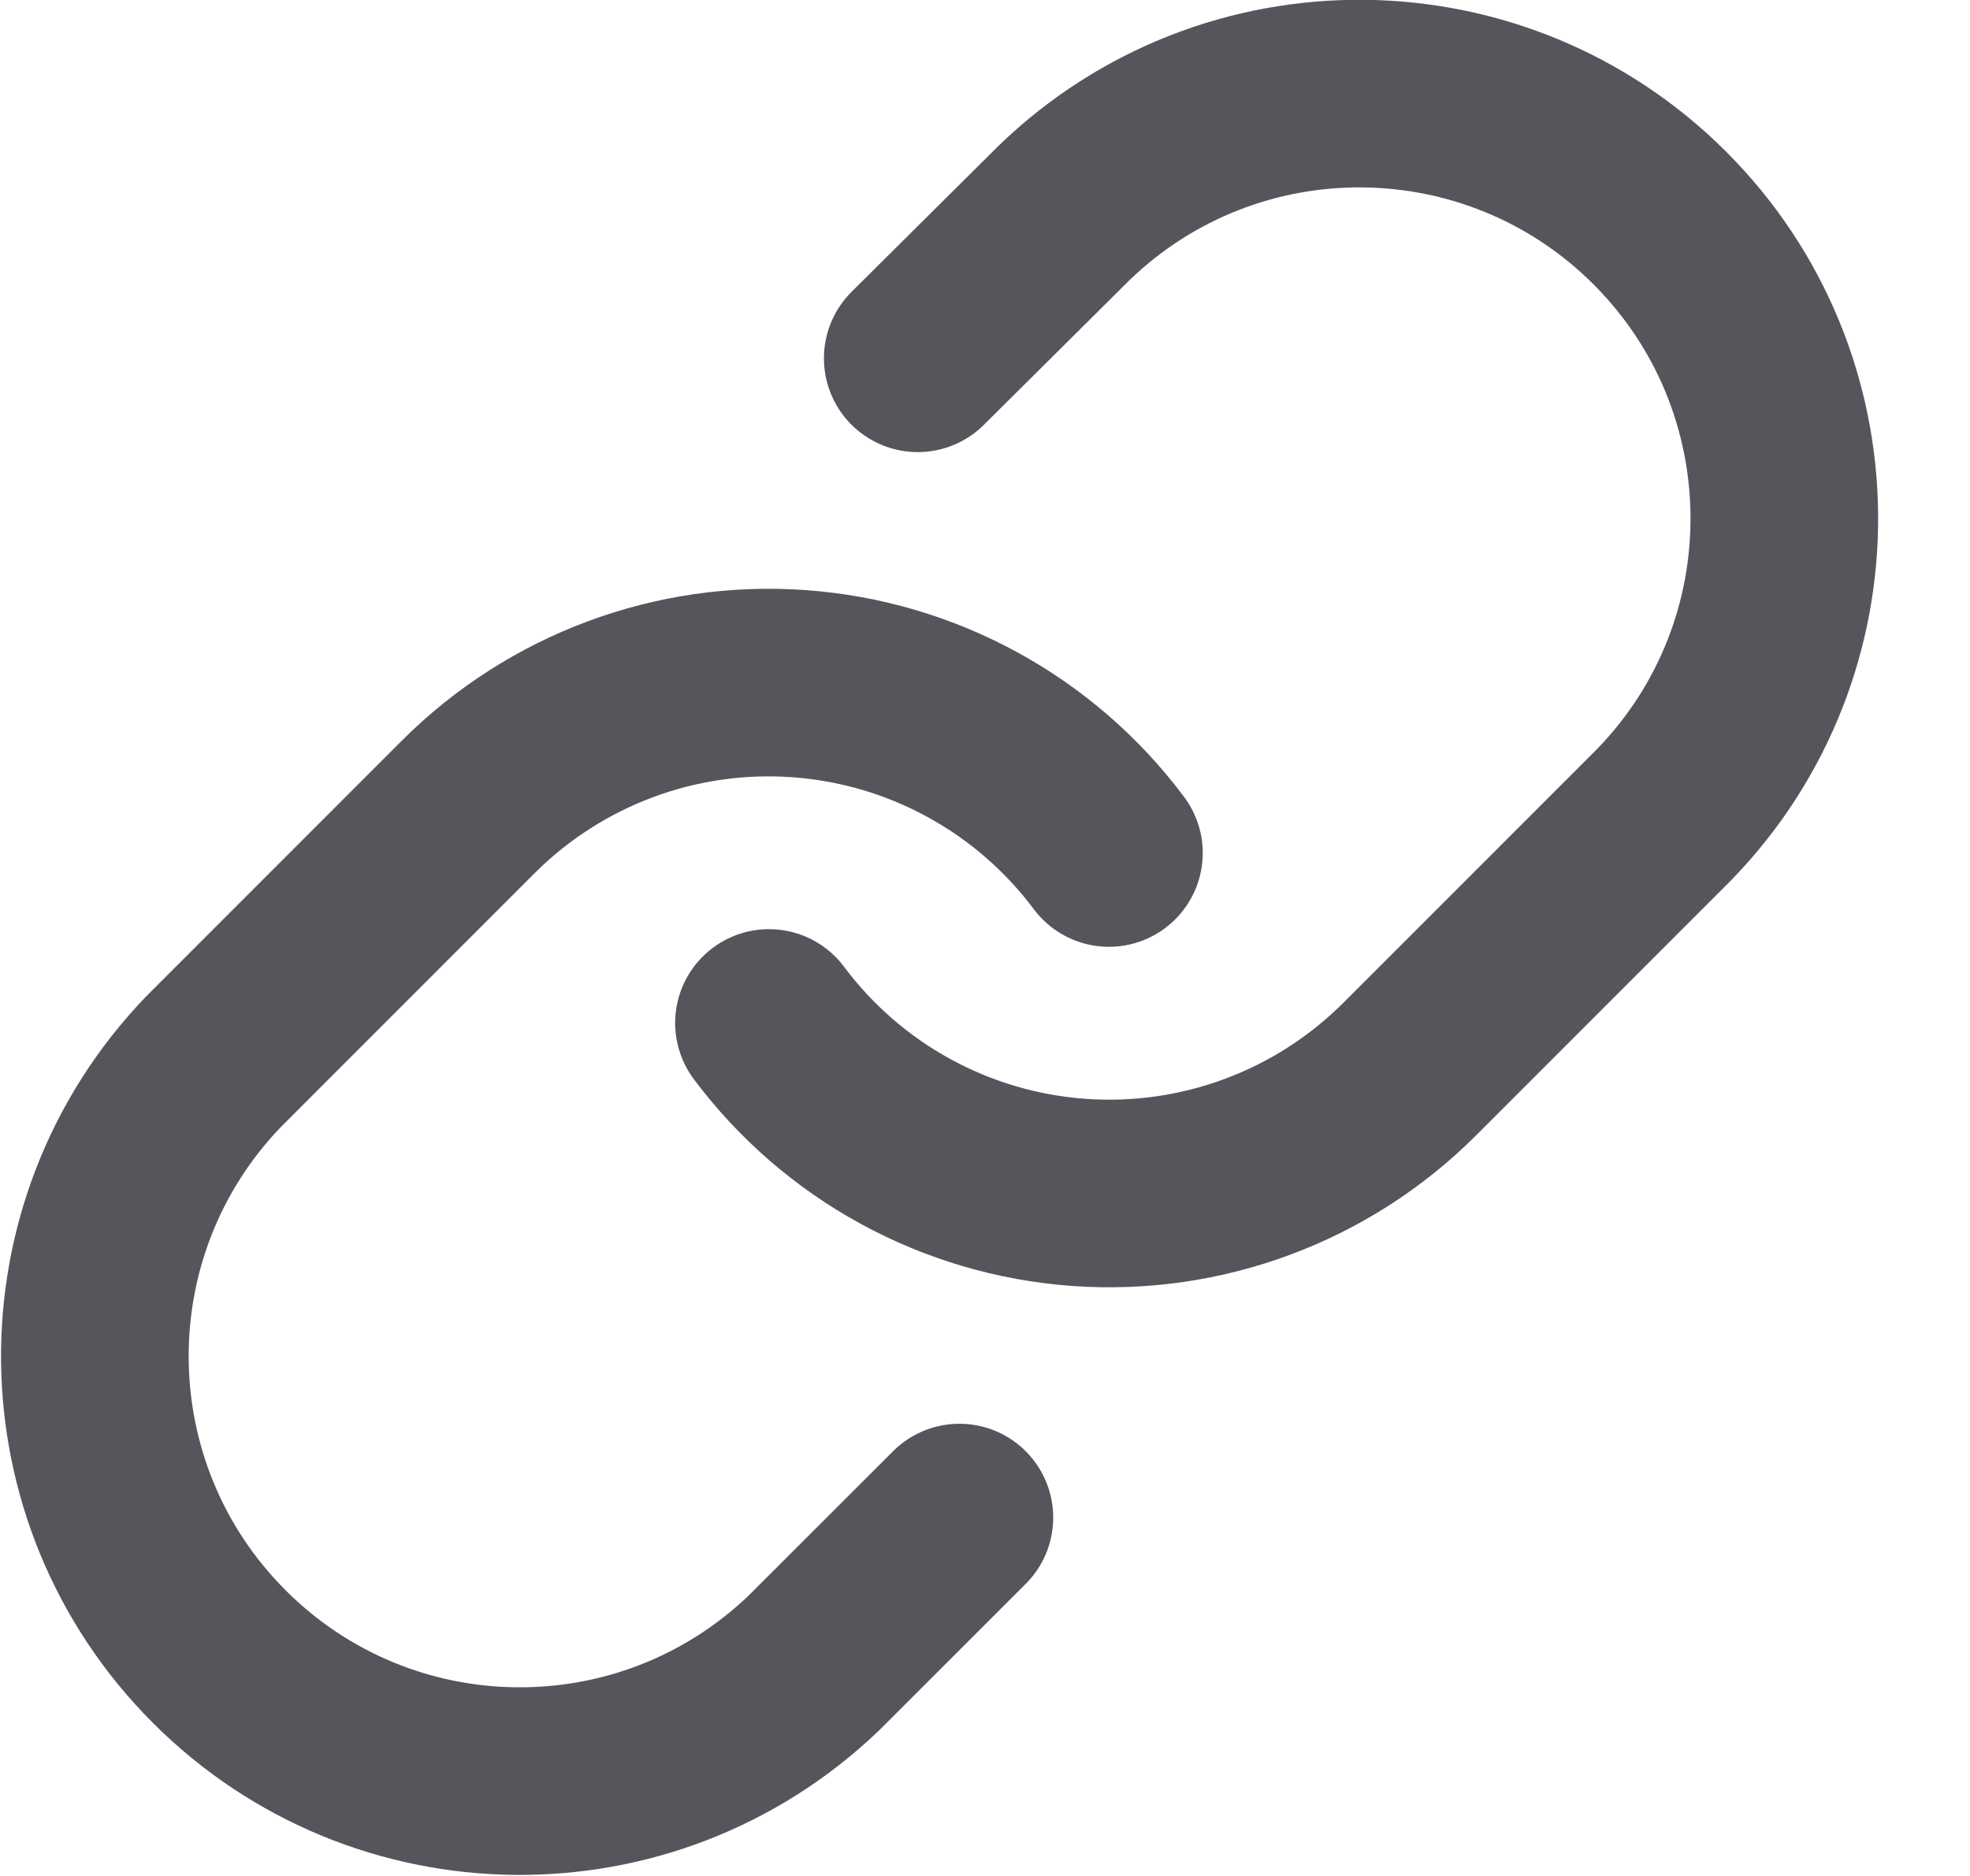
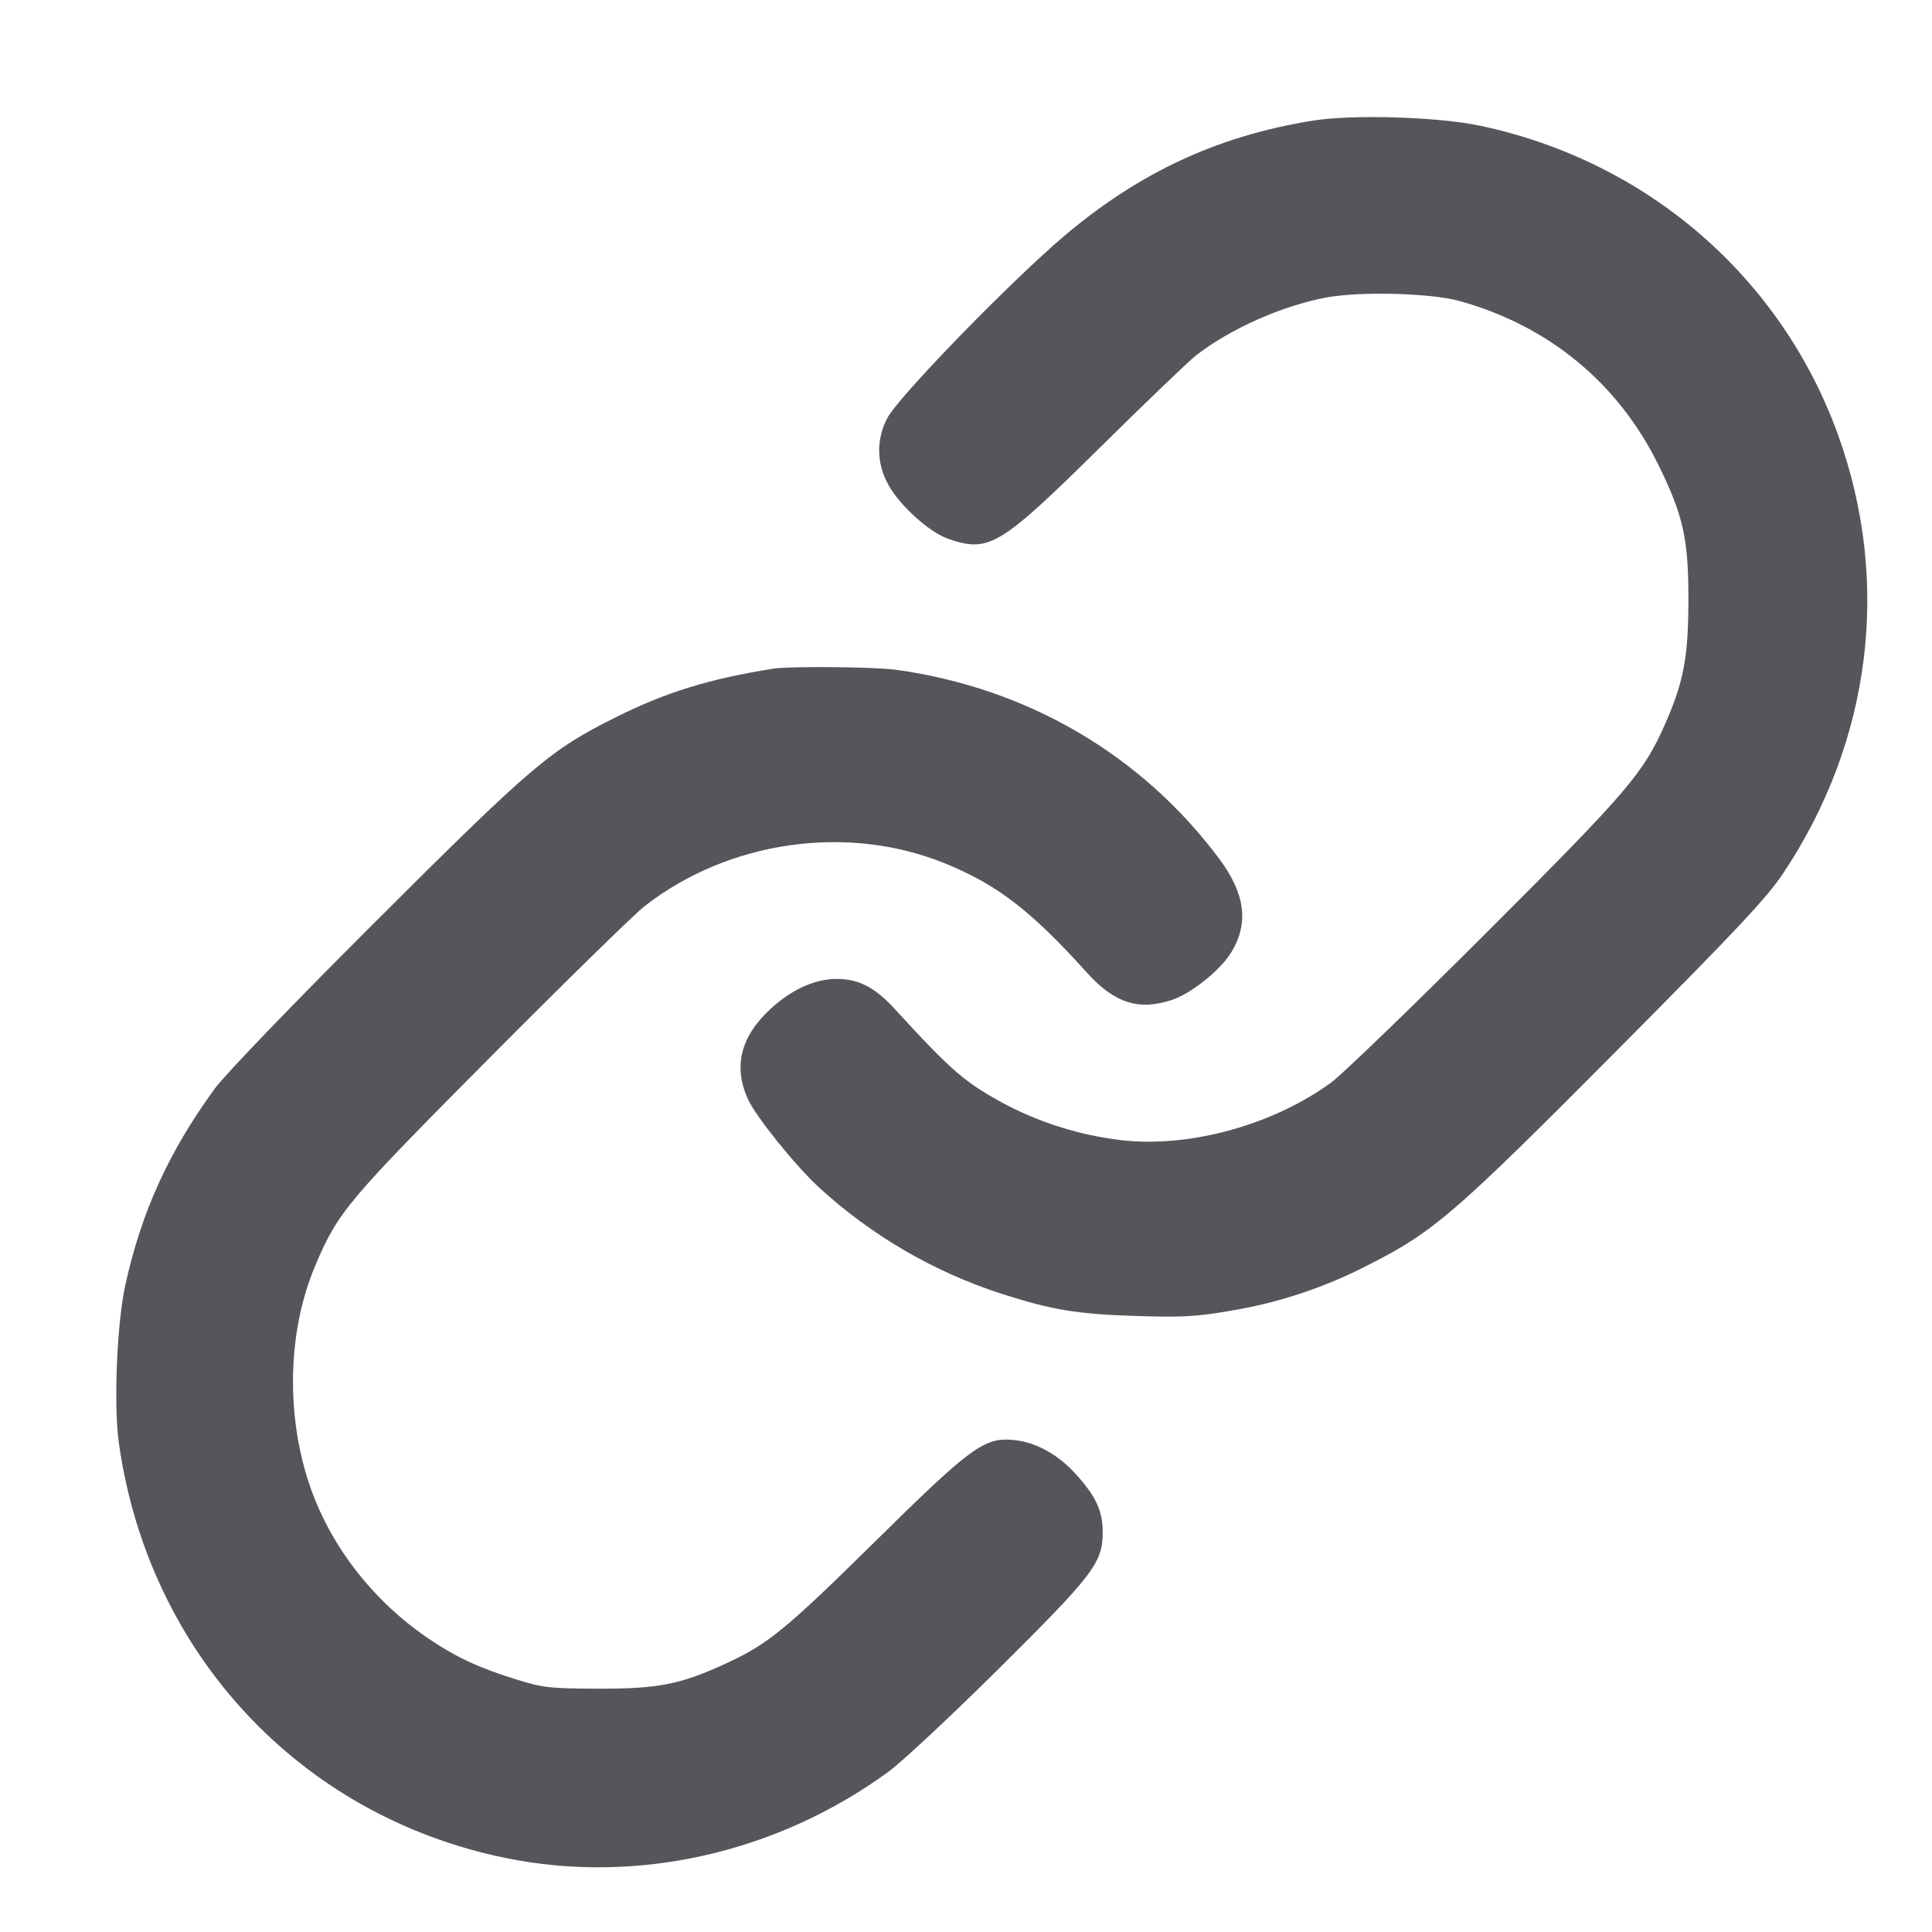
- <svg xmlns="http://www.w3.org/2000/svg" width="21" height="20" fill="none">
-   <path d="M8.197 10.906a4.529 4.529 0 0 0 6.832.49l2.718-2.719a4.53 4.53 0 0 0-6.406-6.405L9.783 3.82" stroke="#55565B" stroke-width="2" stroke-linecap="round" stroke-linejoin="round" />
-   <path d="M11.821 9.094a4.53 4.53 0 0 0-6.831-.49l-2.718 2.719a4.53 4.53 0 0 0 6.405 6.405l1.55-1.549" stroke="#55565B" stroke-width="2" stroke-linecap="round" stroke-linejoin="round" />
+ <svg xmlns="http://www.w3.org/2000/svg" height="38" viewBox="0 0 38 38" width="38">
+   <path d="m25.84 2.37c-1.972.311-3.605 1.099-5.162 2.493-1.157 1.035-3.04 2.995-3.221 3.353a1.34 1.34 0 0 0 -.018 1.252c.193.415.819.997 1.219 1.133.798.272 1.01.143 2.997-1.818.891-.88 1.734-1.688 1.873-1.796.678-.523 1.686-.971 2.555-1.135.663-.125 2.055-.089 2.622.068 1.75.484 3.119 1.611 3.911 3.219.493.999.595 1.459.593 2.673-.002 1.102-.093 1.593-.444 2.395-.437.998-.716 1.326-3.528 4.137-1.468 1.467-2.844 2.795-3.058 2.951-1.167.846-2.819 1.293-4.162 1.126a6.606 6.606 0 0 1 -2.194-.674c-.836-.445-1.081-.654-2.231-1.909-.385-.42-.706-.585-1.139-.584-.431.001-.898.215-1.313.604-.579.541-.721 1.135-.423 1.773.157.339.916 1.282 1.378 1.712a9.753 9.753 0 0 0 3.617 2.108c.98.314 1.471.395 2.613.432.91.03 1.195.015 1.842-.096a9.098 9.098 0 0 0 2.767-.918c1.263-.639 1.688-1.007 4.862-4.201 2.382-2.397 2.954-3.006 3.28-3.496 1.732-2.599 2.122-5.727 1.075-8.622-1.126-3.113-3.765-5.388-7.049-6.079-.818-.172-2.484-.224-3.262-.101m-10.64 10.783c-1.249.2-2.102.463-3.071.946-1.308.651-1.648.941-4.727 4.012-1.669 1.666-2.97 3.018-3.178 3.302-.899 1.23-1.444 2.426-1.758 3.857-.168.763-.233 2.364-.128 3.113.583 4.136 3.564 7.335 7.605 8.161 2.581.528 5.344-.096 7.537-1.7.261-.191 1.234-1.1 2.162-2.02 1.865-1.851 2.043-2.083 2.047-2.677.003-.427-.133-.719-.538-1.163-.35-.383-.785-.62-1.212-.661-.581-.056-.836.131-2.744 2.013-1.74 1.715-2.089 2.001-2.908 2.379-.895.414-1.338.502-2.507.499-.947-.002-1.096-.018-1.592-.171-.737-.227-1.185-.431-1.713-.783-1.1-.731-1.953-1.812-2.37-3.006-.489-1.401-.452-3.071.097-4.364.449-1.056.614-1.252 3.451-4.107 1.466-1.475 2.829-2.809 3.03-2.964 1.652-1.284 3.976-1.616 5.891-.842 1.036.419 1.703.931 2.81 2.16.537.595 1.024.749 1.675.527.388-.132.966-.601 1.17-.951.338-.576.258-1.146-.258-1.835-1.526-2.036-3.759-3.341-6.333-3.703-.425-.06-2.108-.075-2.438-.022" fill="#55565b" />
</svg>
